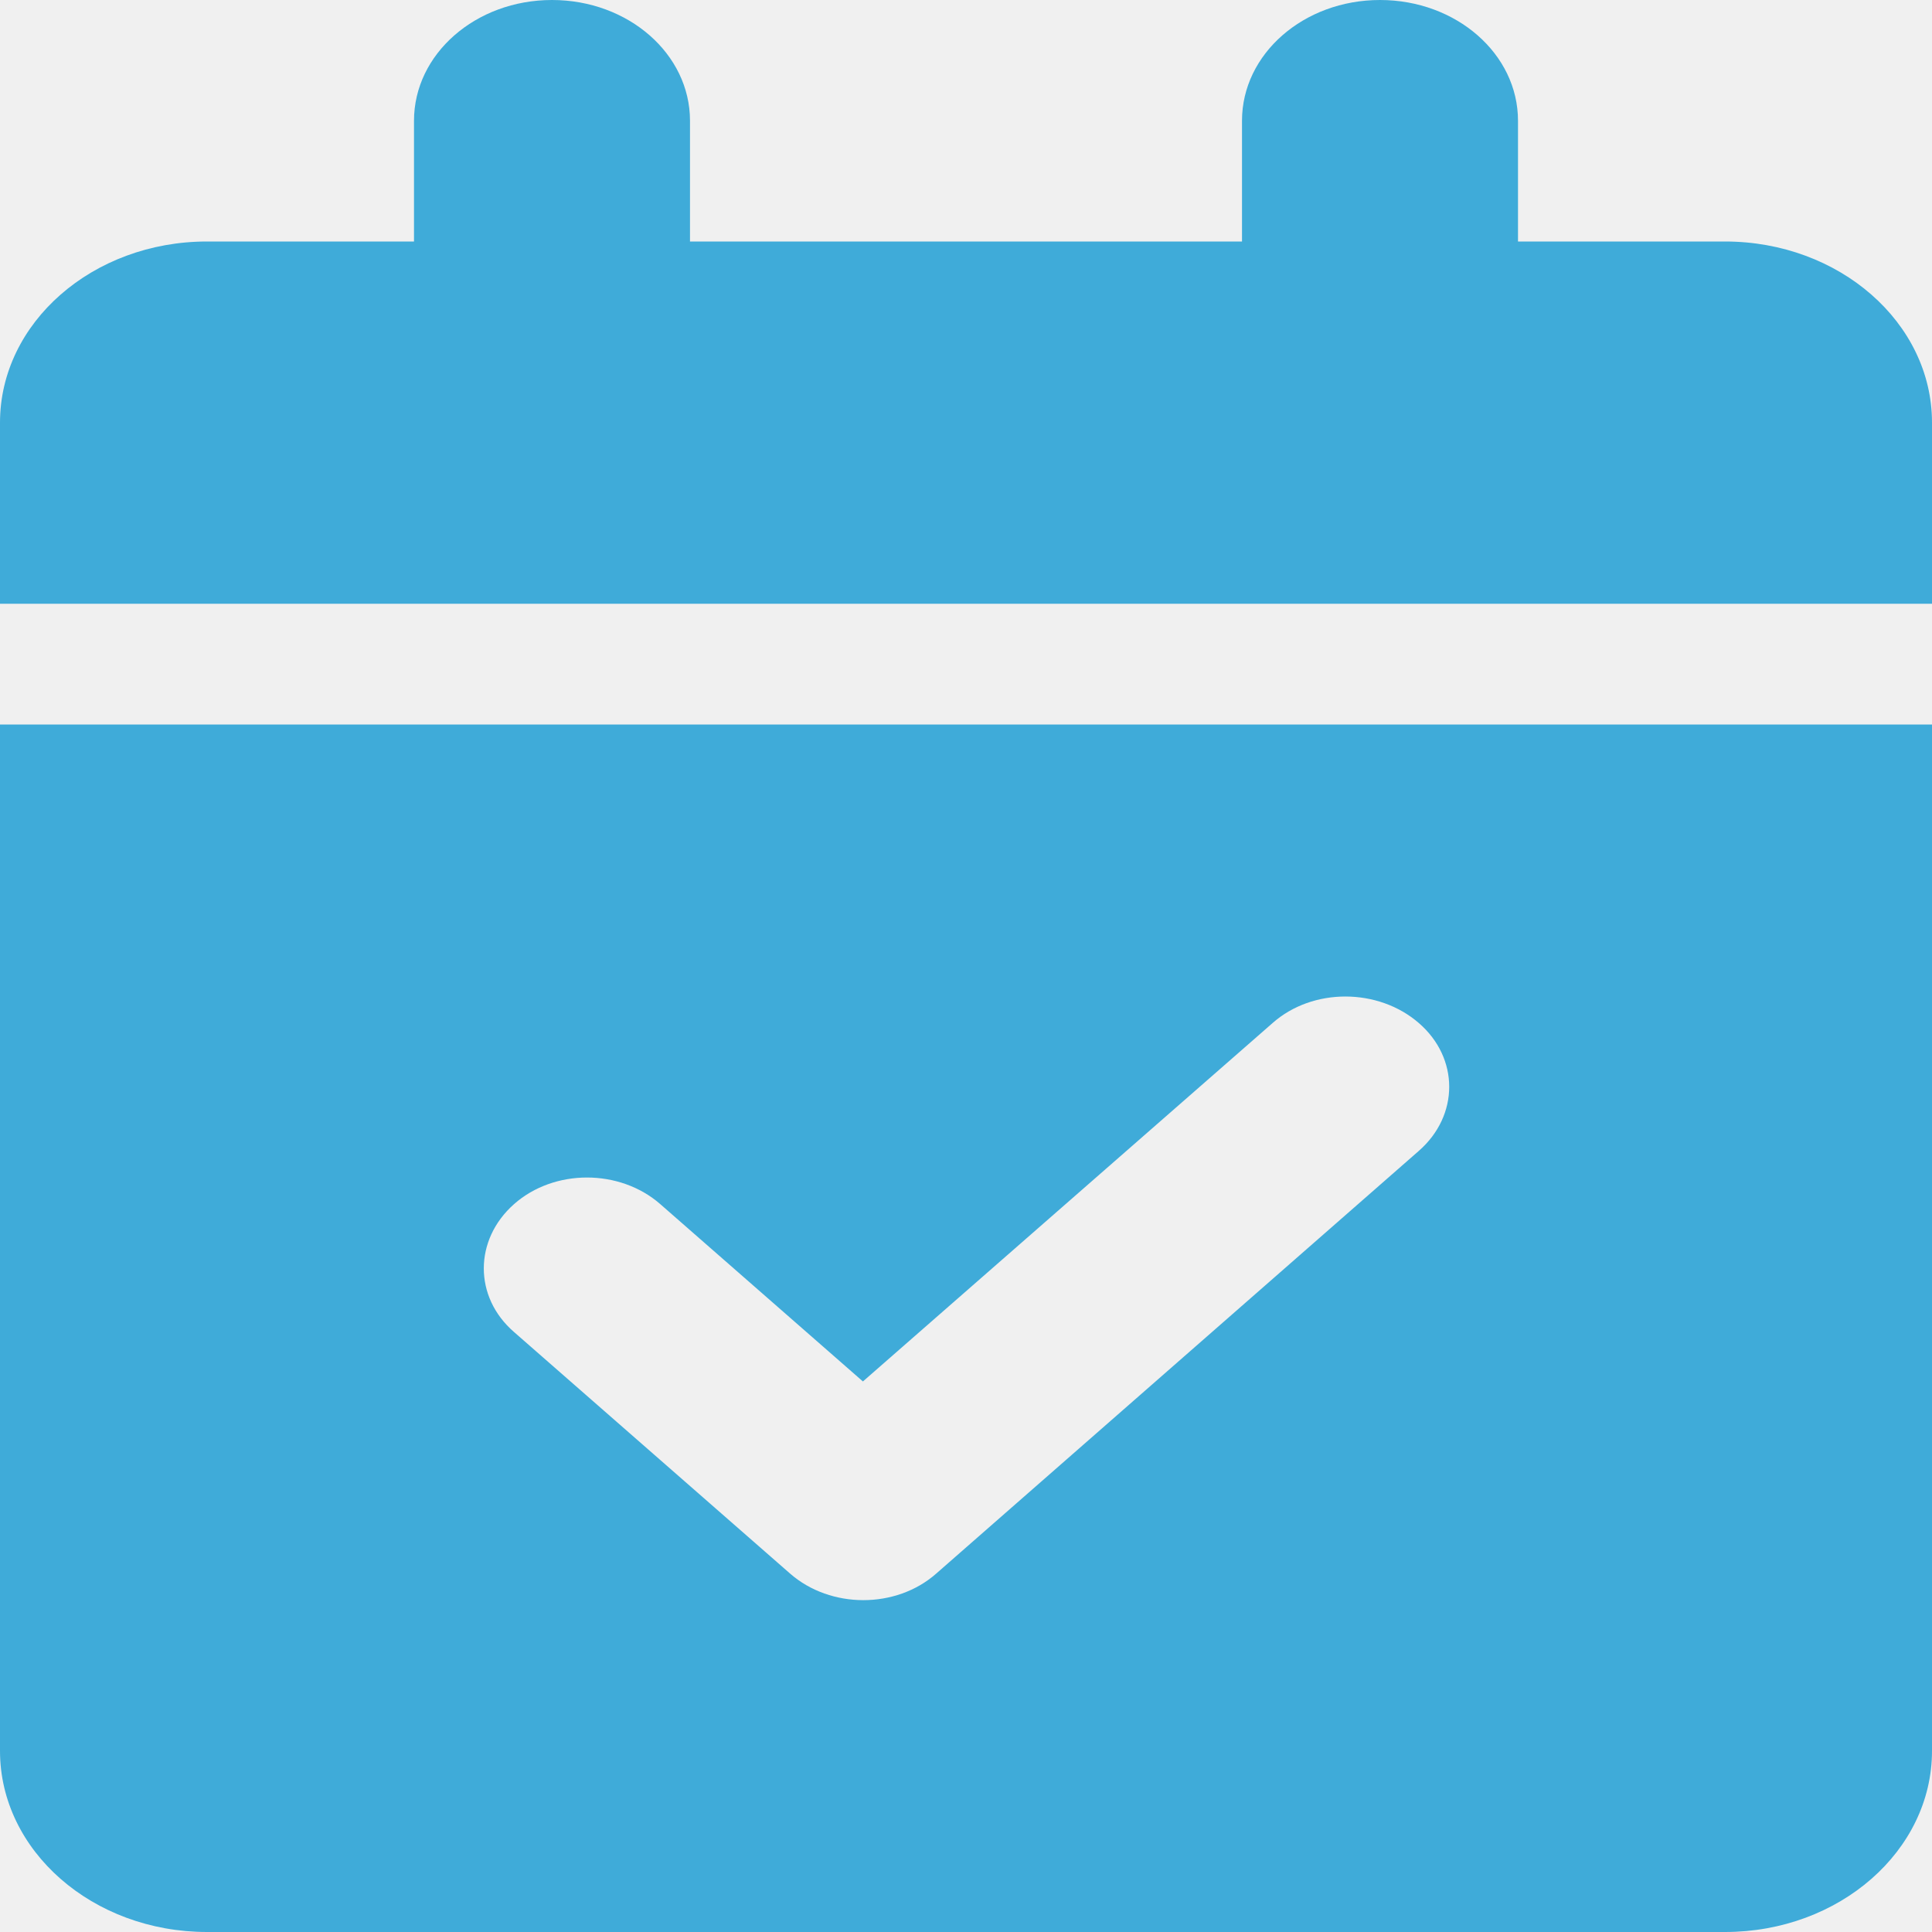
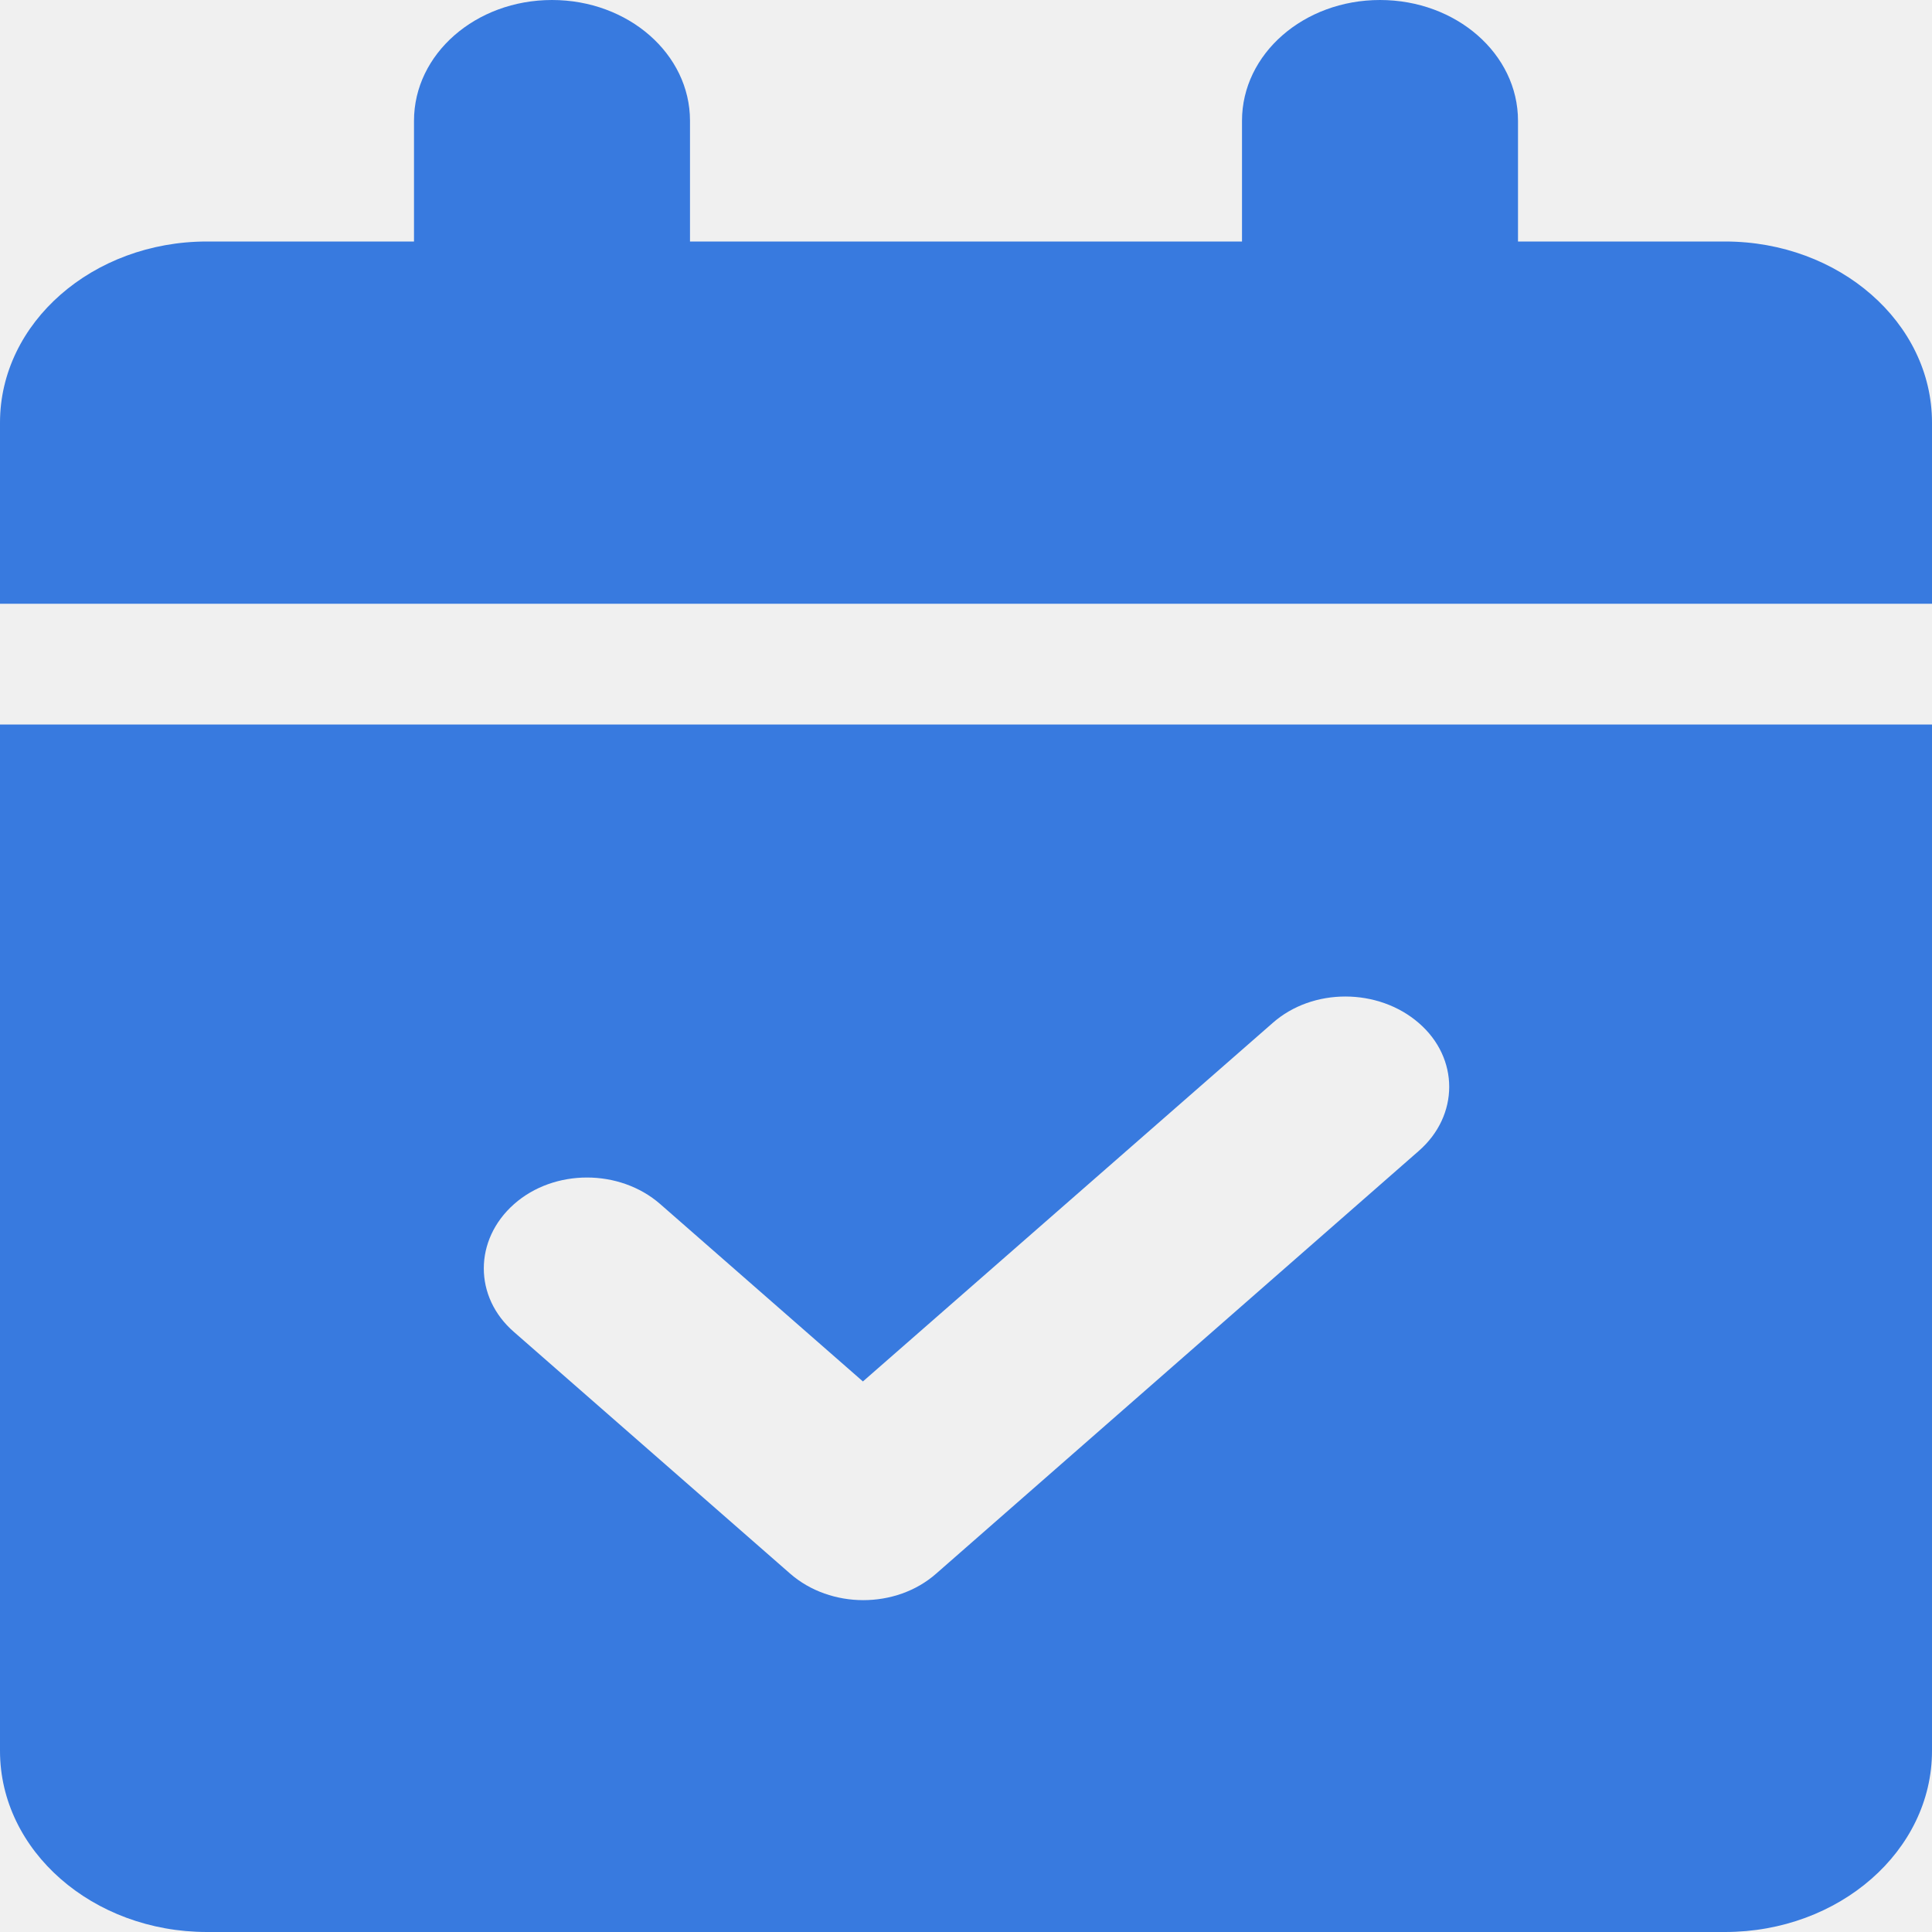
<svg xmlns="http://www.w3.org/2000/svg" width="28" height="28" viewBox="0 0 28 28" fill="none">
  <g clip-path="url(#clip0_1211_10164)">
-     <path d="M8 0C9.106 0 10 0.782 10 1.75V3.5H18V1.75C18 0.782 18.894 0 20 0C21.106 0 22 0.782 22 1.75V3.5H25C26.656 3.5 28 4.676 28 6.125V8.75H0V6.125C0 4.676 1.344 3.5 3 3.5H6V1.75C6 0.782 6.894 0 8 0ZM0 10.5H28V25.375C28 26.824 26.656 28 25 28H3C1.344 28 0 26.824 0 25.375V10.5ZM20.562 16.68C21.15 16.166 21.15 15.334 20.562 14.826C19.975 14.317 19.025 14.312 18.444 14.826L12.506 20.021L9.569 17.451C8.981 16.937 8.031 16.937 7.45 17.451C6.869 17.965 6.862 18.796 7.45 19.305L11.45 22.805C12.037 23.319 12.988 23.319 13.569 22.805L20.562 16.68Z" fill="#3FABD9" />
+     <path d="M8 0C9.106 0 10 0.782 10 1.75V3.5H18V1.75C18 0.782 18.894 0 20 0C21.106 0 22 0.782 22 1.75V3.5H25C26.656 3.5 28 4.676 28 6.125V8.75H0V6.125C0 4.676 1.344 3.5 3 3.5H6V1.75C6 0.782 6.894 0 8 0ZM0 10.5H28V25.375C28 26.824 26.656 28 25 28H3C1.344 28 0 26.824 0 25.375V10.5ZM20.562 16.68C21.15 16.166 21.15 15.334 20.562 14.826C19.975 14.317 19.025 14.312 18.444 14.826L12.506 20.021L9.569 17.451C8.981 16.937 8.031 16.937 7.45 17.451C6.869 17.965 6.862 18.796 7.45 19.305L11.45 22.805C12.037 23.319 12.988 23.319 13.569 22.805L20.562 16.68Z" fill="#387ADF" />
  </g>
  <defs>
    <clipPath id="clip0_1211_10164">
      <rect width="28" height="28" fill="white" />
    </clipPath>
  </defs>
</svg>
